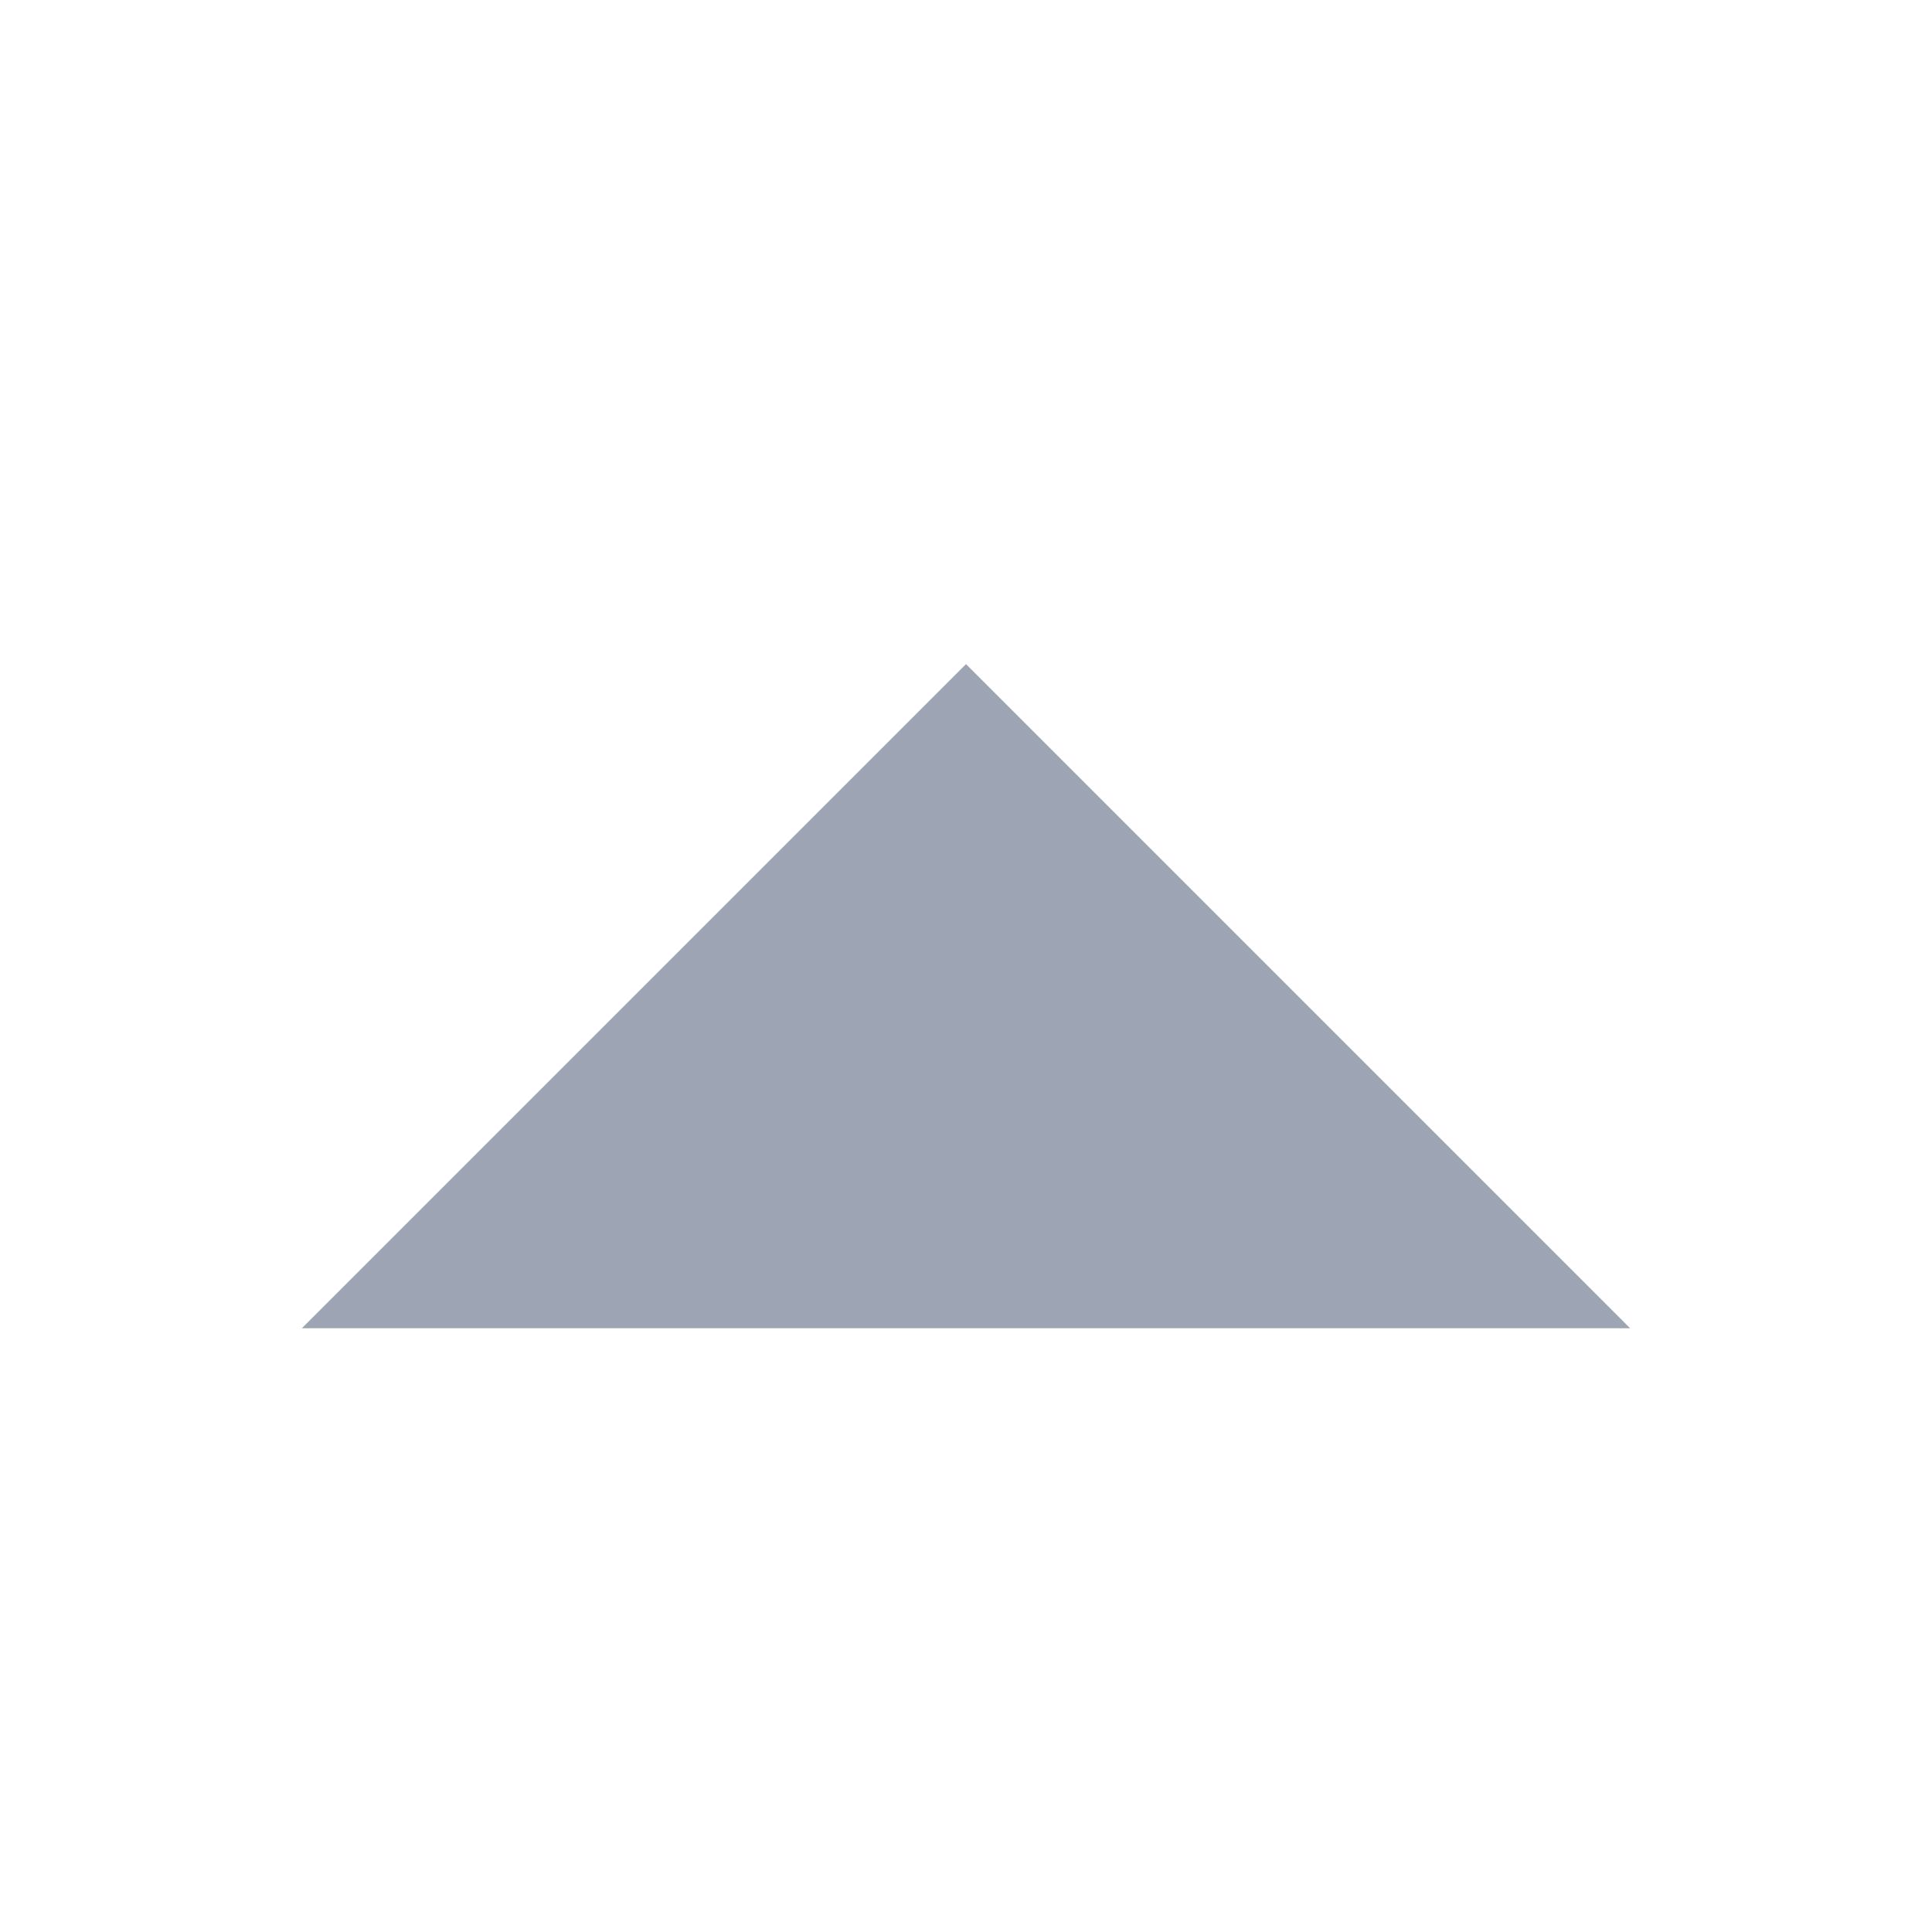
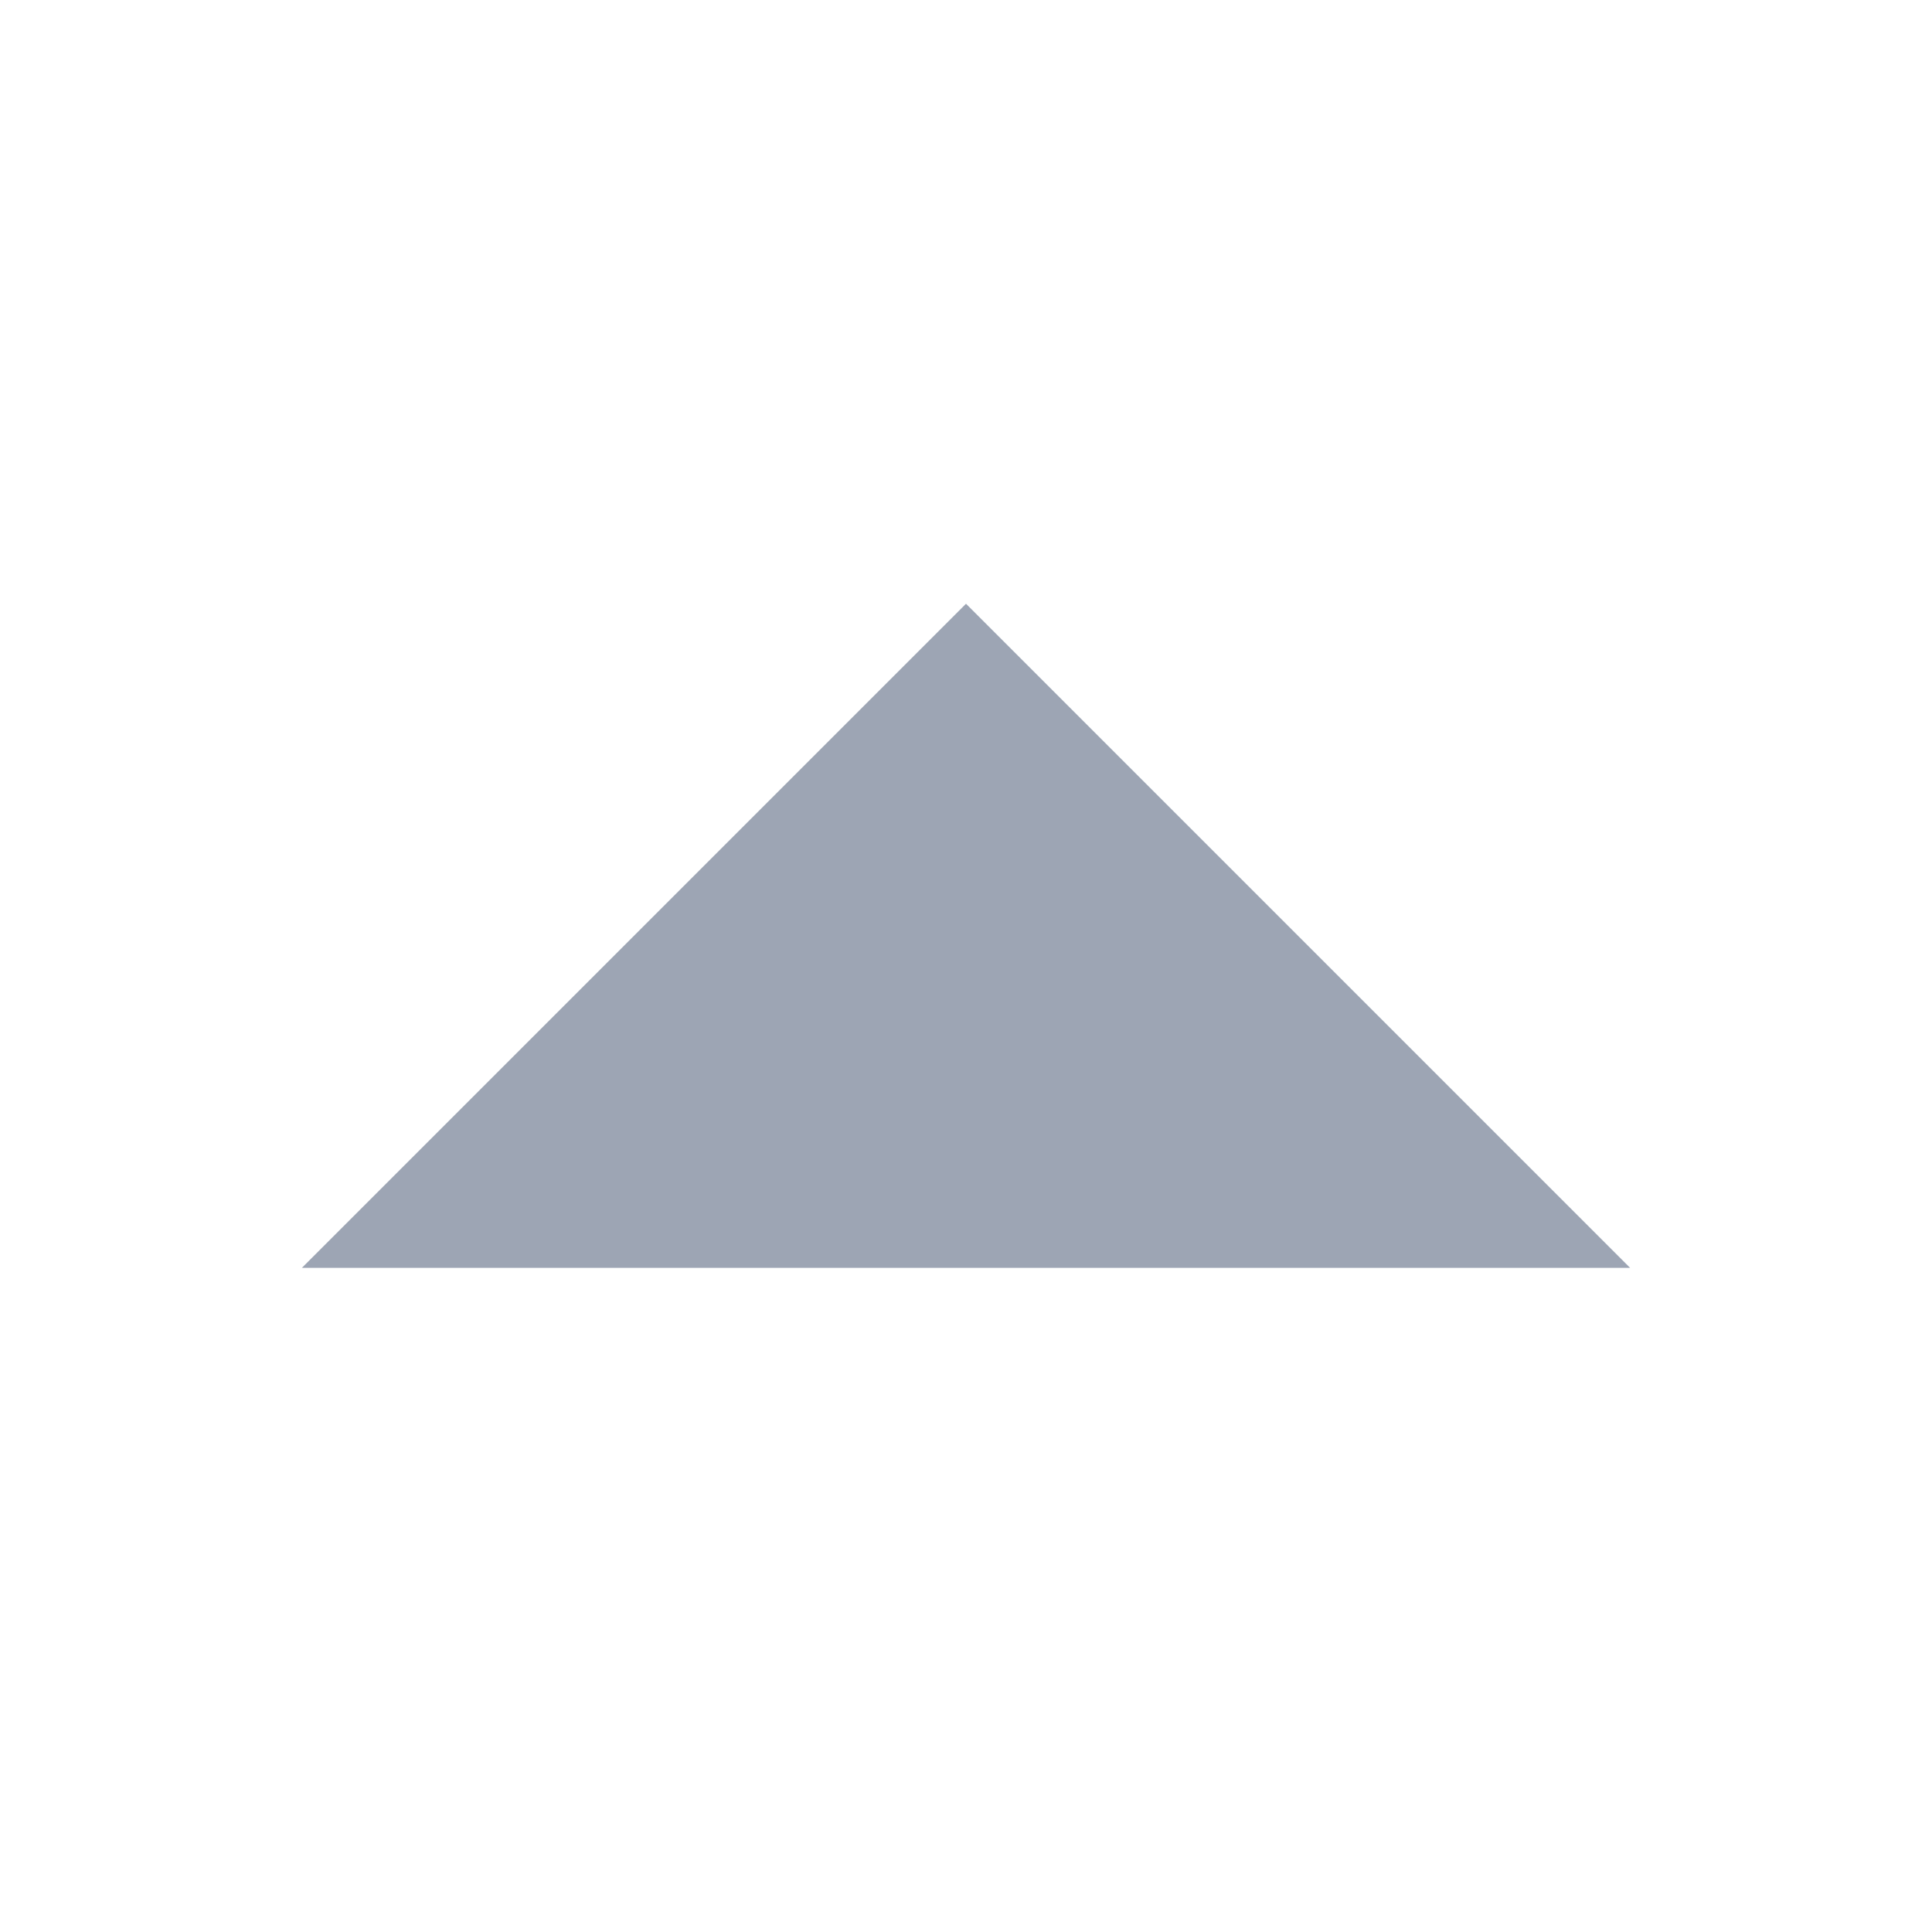
<svg xmlns="http://www.w3.org/2000/svg" width="32" height="32" viewBox="0 0 32 32" id="svg2" version="1.1">
  <defs id="defs4" />
  <g id="layer1" transform="translate(0,-1020.362)">
-     <path style="fill:#9da5b4;fill-opacity:1;stroke:none;stroke-width:1.75;stroke-linecap:square;stroke-linejoin:miter;stroke-miterlimit:4;stroke-dasharray:none;stroke-opacity:0.977" d="m 27,1042.362 -11,-11 -11,11 z" id="path835" />
+     <path style="fill:#9da5b4;fill-opacity:1;stroke:none;stroke-width:1.75;stroke-linecap:square;stroke-linejoin:miter;stroke-miterlimit:4;stroke-dasharray:none;stroke-opacity:0.977" d="m 27,1041.362 -11,-11 -11,11 z" id="path835" />
  </g>
</svg>
